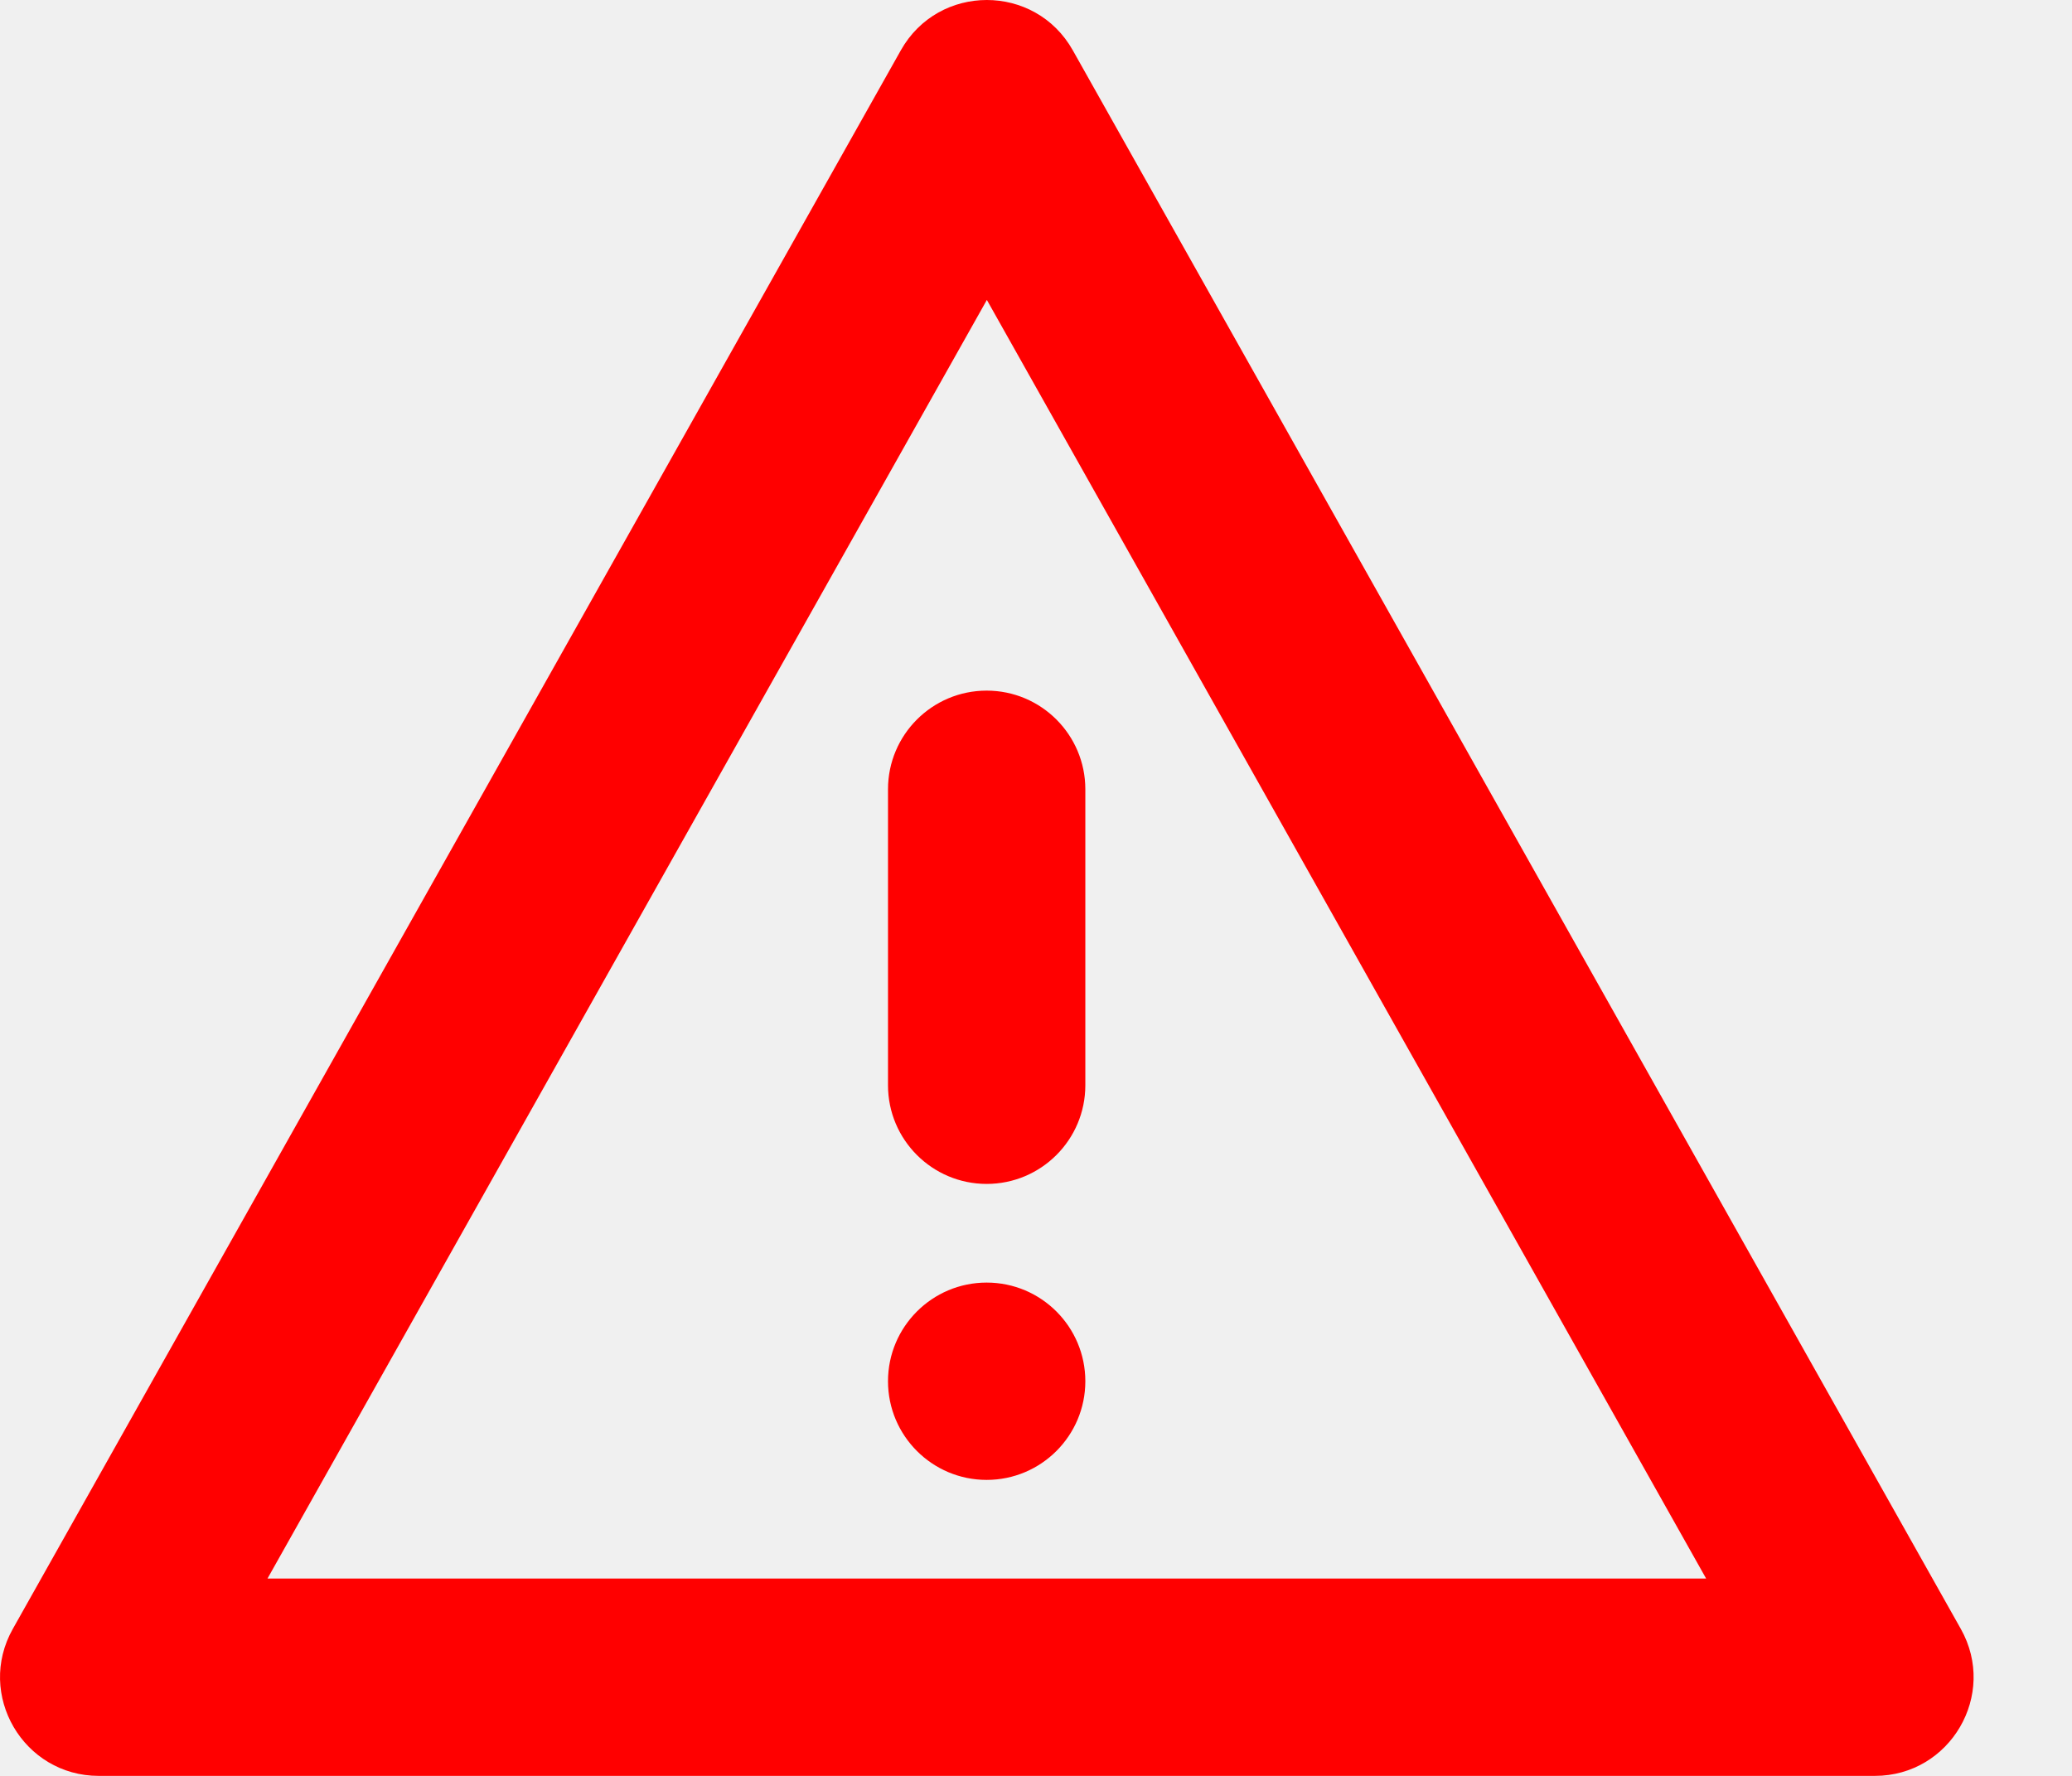
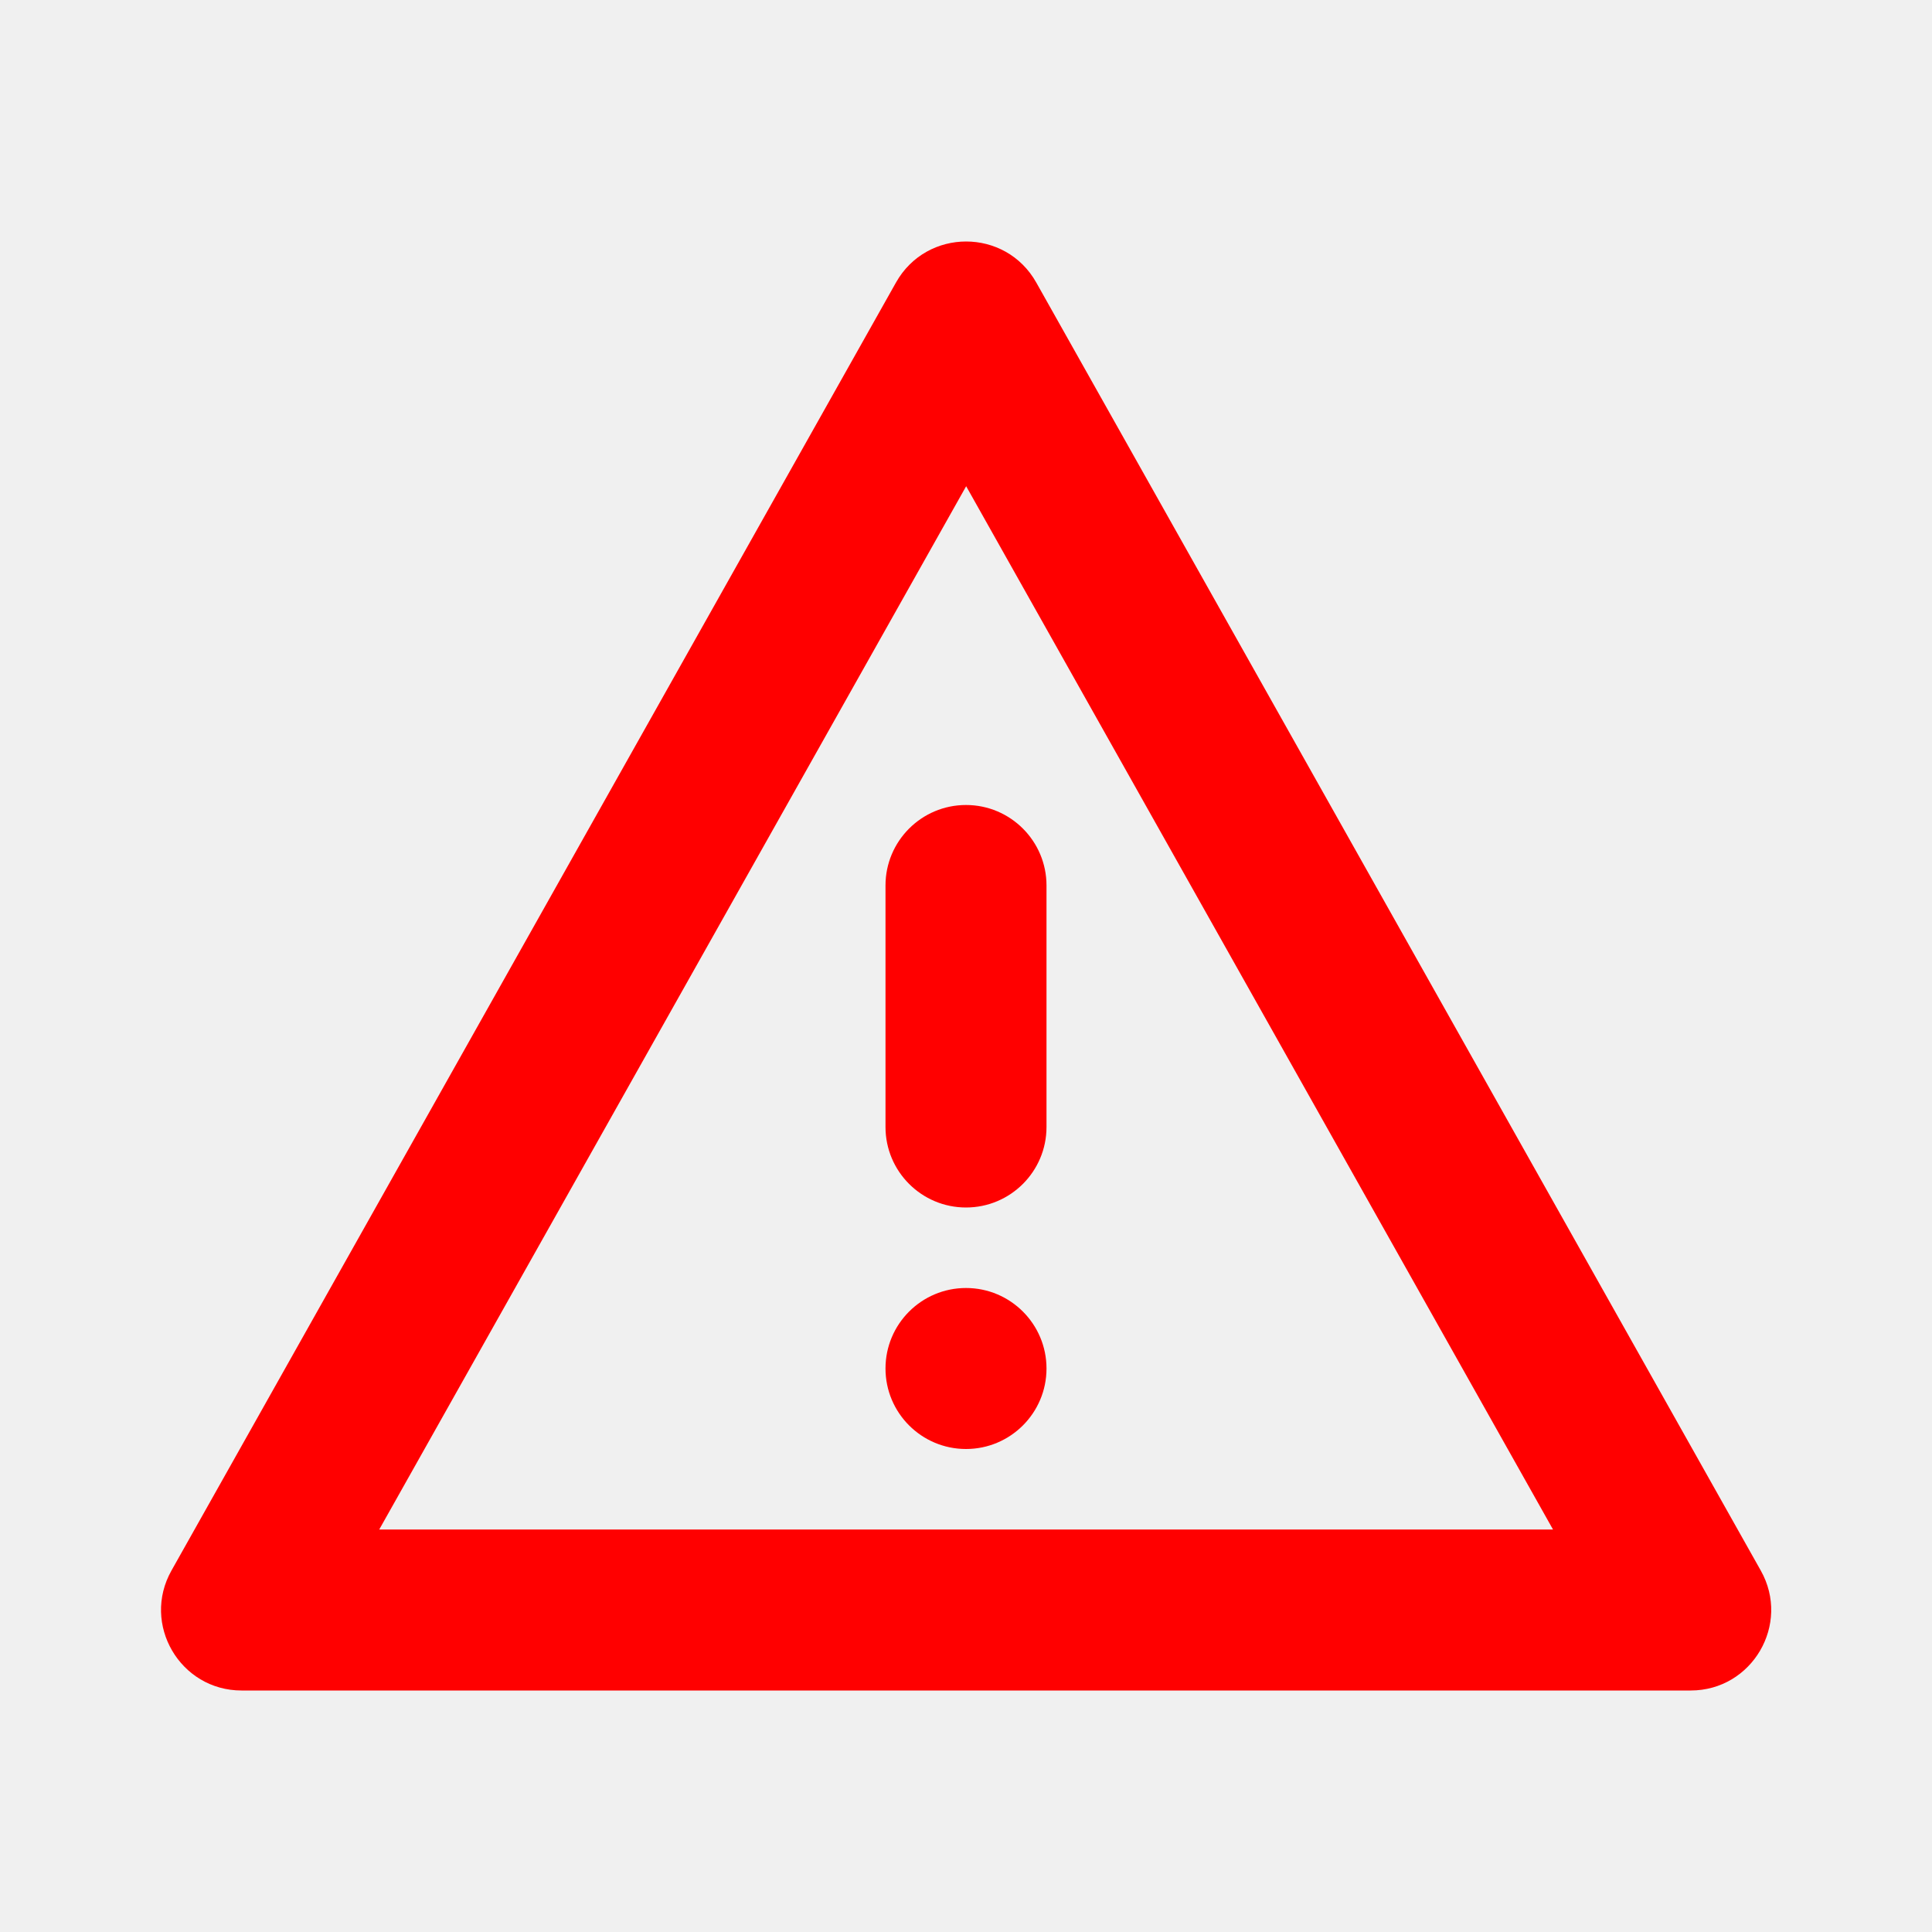
- <svg xmlns="http://www.w3.org/2000/svg" width="21" height="18" viewBox="0 0 21 18" fill="none">
-   <path fill-rule="evenodd" clip-rule="evenodd" d="M9.13 0.51L0.13 16.51C-0.245 17.176 0.237 18 1.001 18H19.002C19.766 18 20.248 17.176 19.873 16.51L10.873 0.51C10.491 -0.17 9.512 -0.17 9.13 0.51ZM10.002 3.04L17.292 16H2.711L10.002 3.04ZM11 14C11 14.552 10.552 15 10 15C9.448 15 9 14.552 9 14C9 13.448 9.448 13 10 13C10.552 13 11 13.448 11 14ZM10 7C9.448 7 9 7.448 9 8V11C9 11.552 9.448 12 10 12C10.552 12 11 11.552 11 11V8C11 7.448 10.552 7 10 7Z" fill="#FF0000" />
+ <svg xmlns="http://www.w3.org/2000/svg" width="24" height="24" viewBox="0 0 24 24" fill="none">
+   <g clip-path="url(#clip0_2_36)">
+     <path fill-rule="evenodd" clip-rule="evenodd" d="M11.13 3.51L2.13 19.51C1.755 20.176 2.237 21 3.001 21H21.002C21.766 21 22.248 20.176 21.873 19.51L12.873 3.51C12.491 2.83 11.512 2.83 11.13 3.51ZM12.002 6.04L19.292 19H4.711L12.002 6.04ZM13 17C13 17.552 12.552 18 12 18C11.448 18 11 17.552 11 17C11 16.448 11.448 16 12 16C12.552 16 13 16.448 13 17ZM12 10C11.448 10 11 10.448 11 11V14C11 14.552 11.448 15 12 15C12.552 15 13 14.552 13 14V11C13 10.448 12.552 10 12 10Z" fill="#FF0000" />
+   </g>
+   <defs>
+     <clipPath id="clip0_2_36">
+       <rect width="24" height="24" fill="white" />
+     </clipPath>
+   </defs>
</svg>
